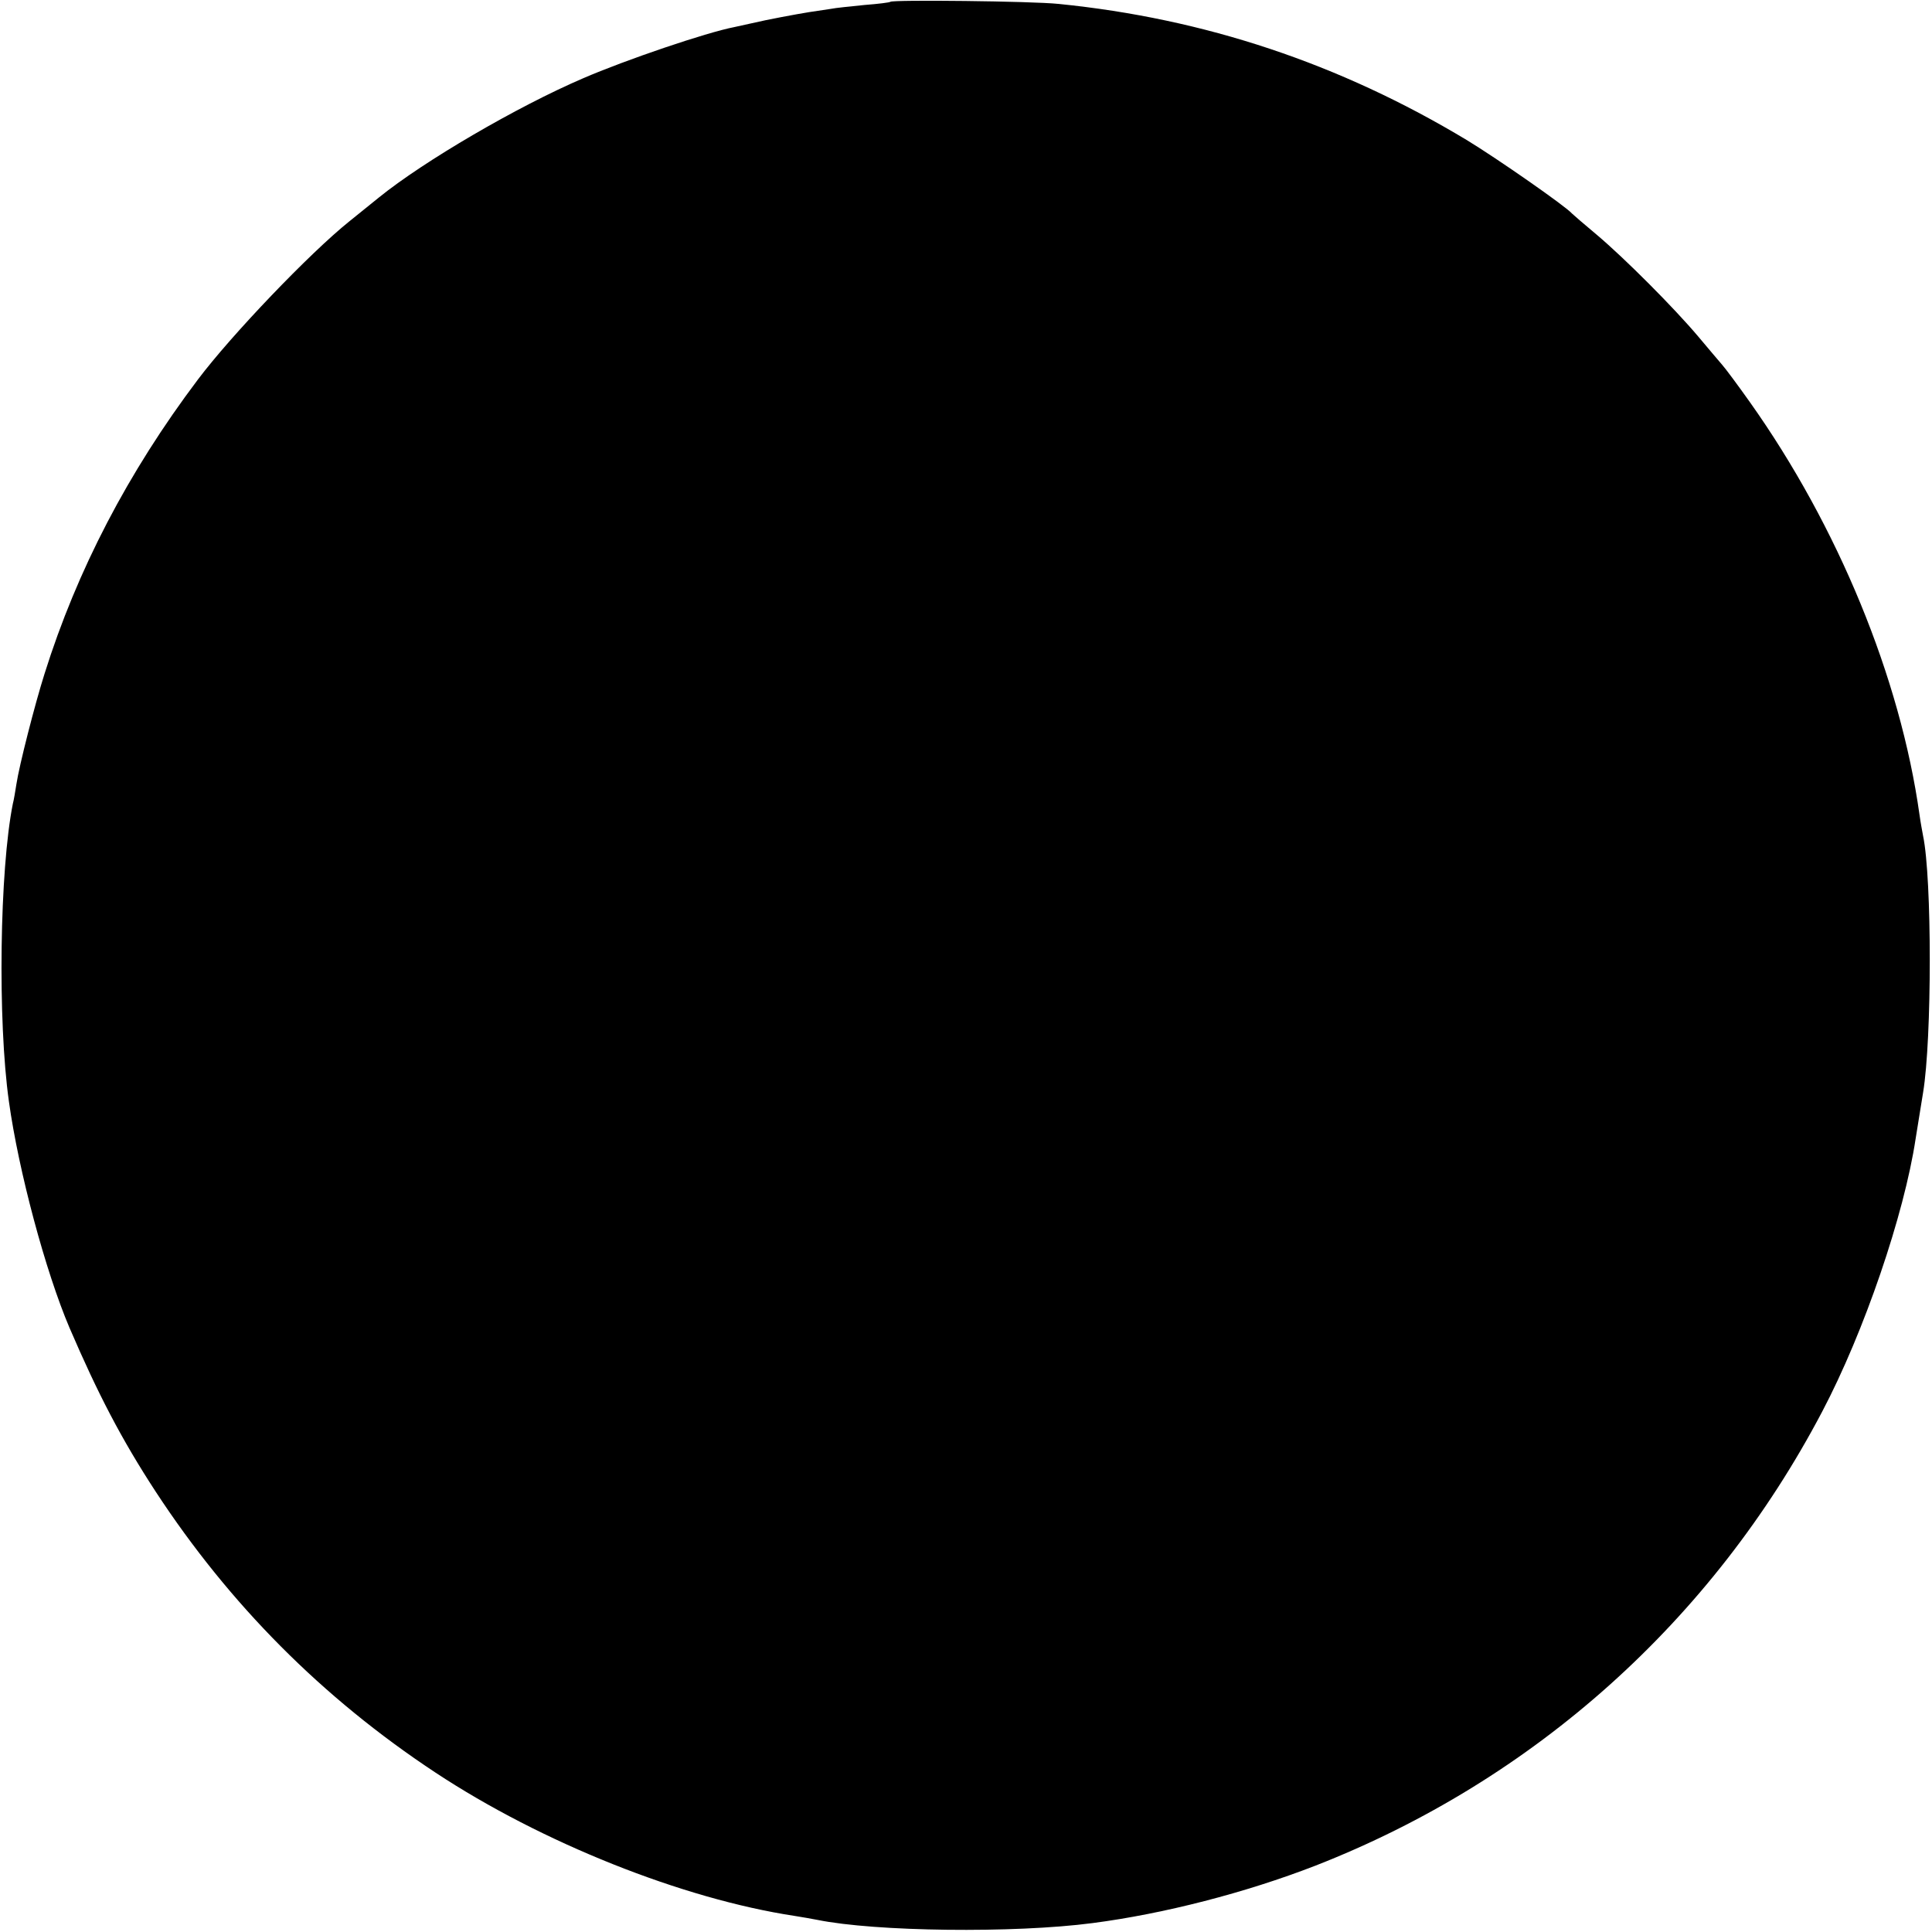
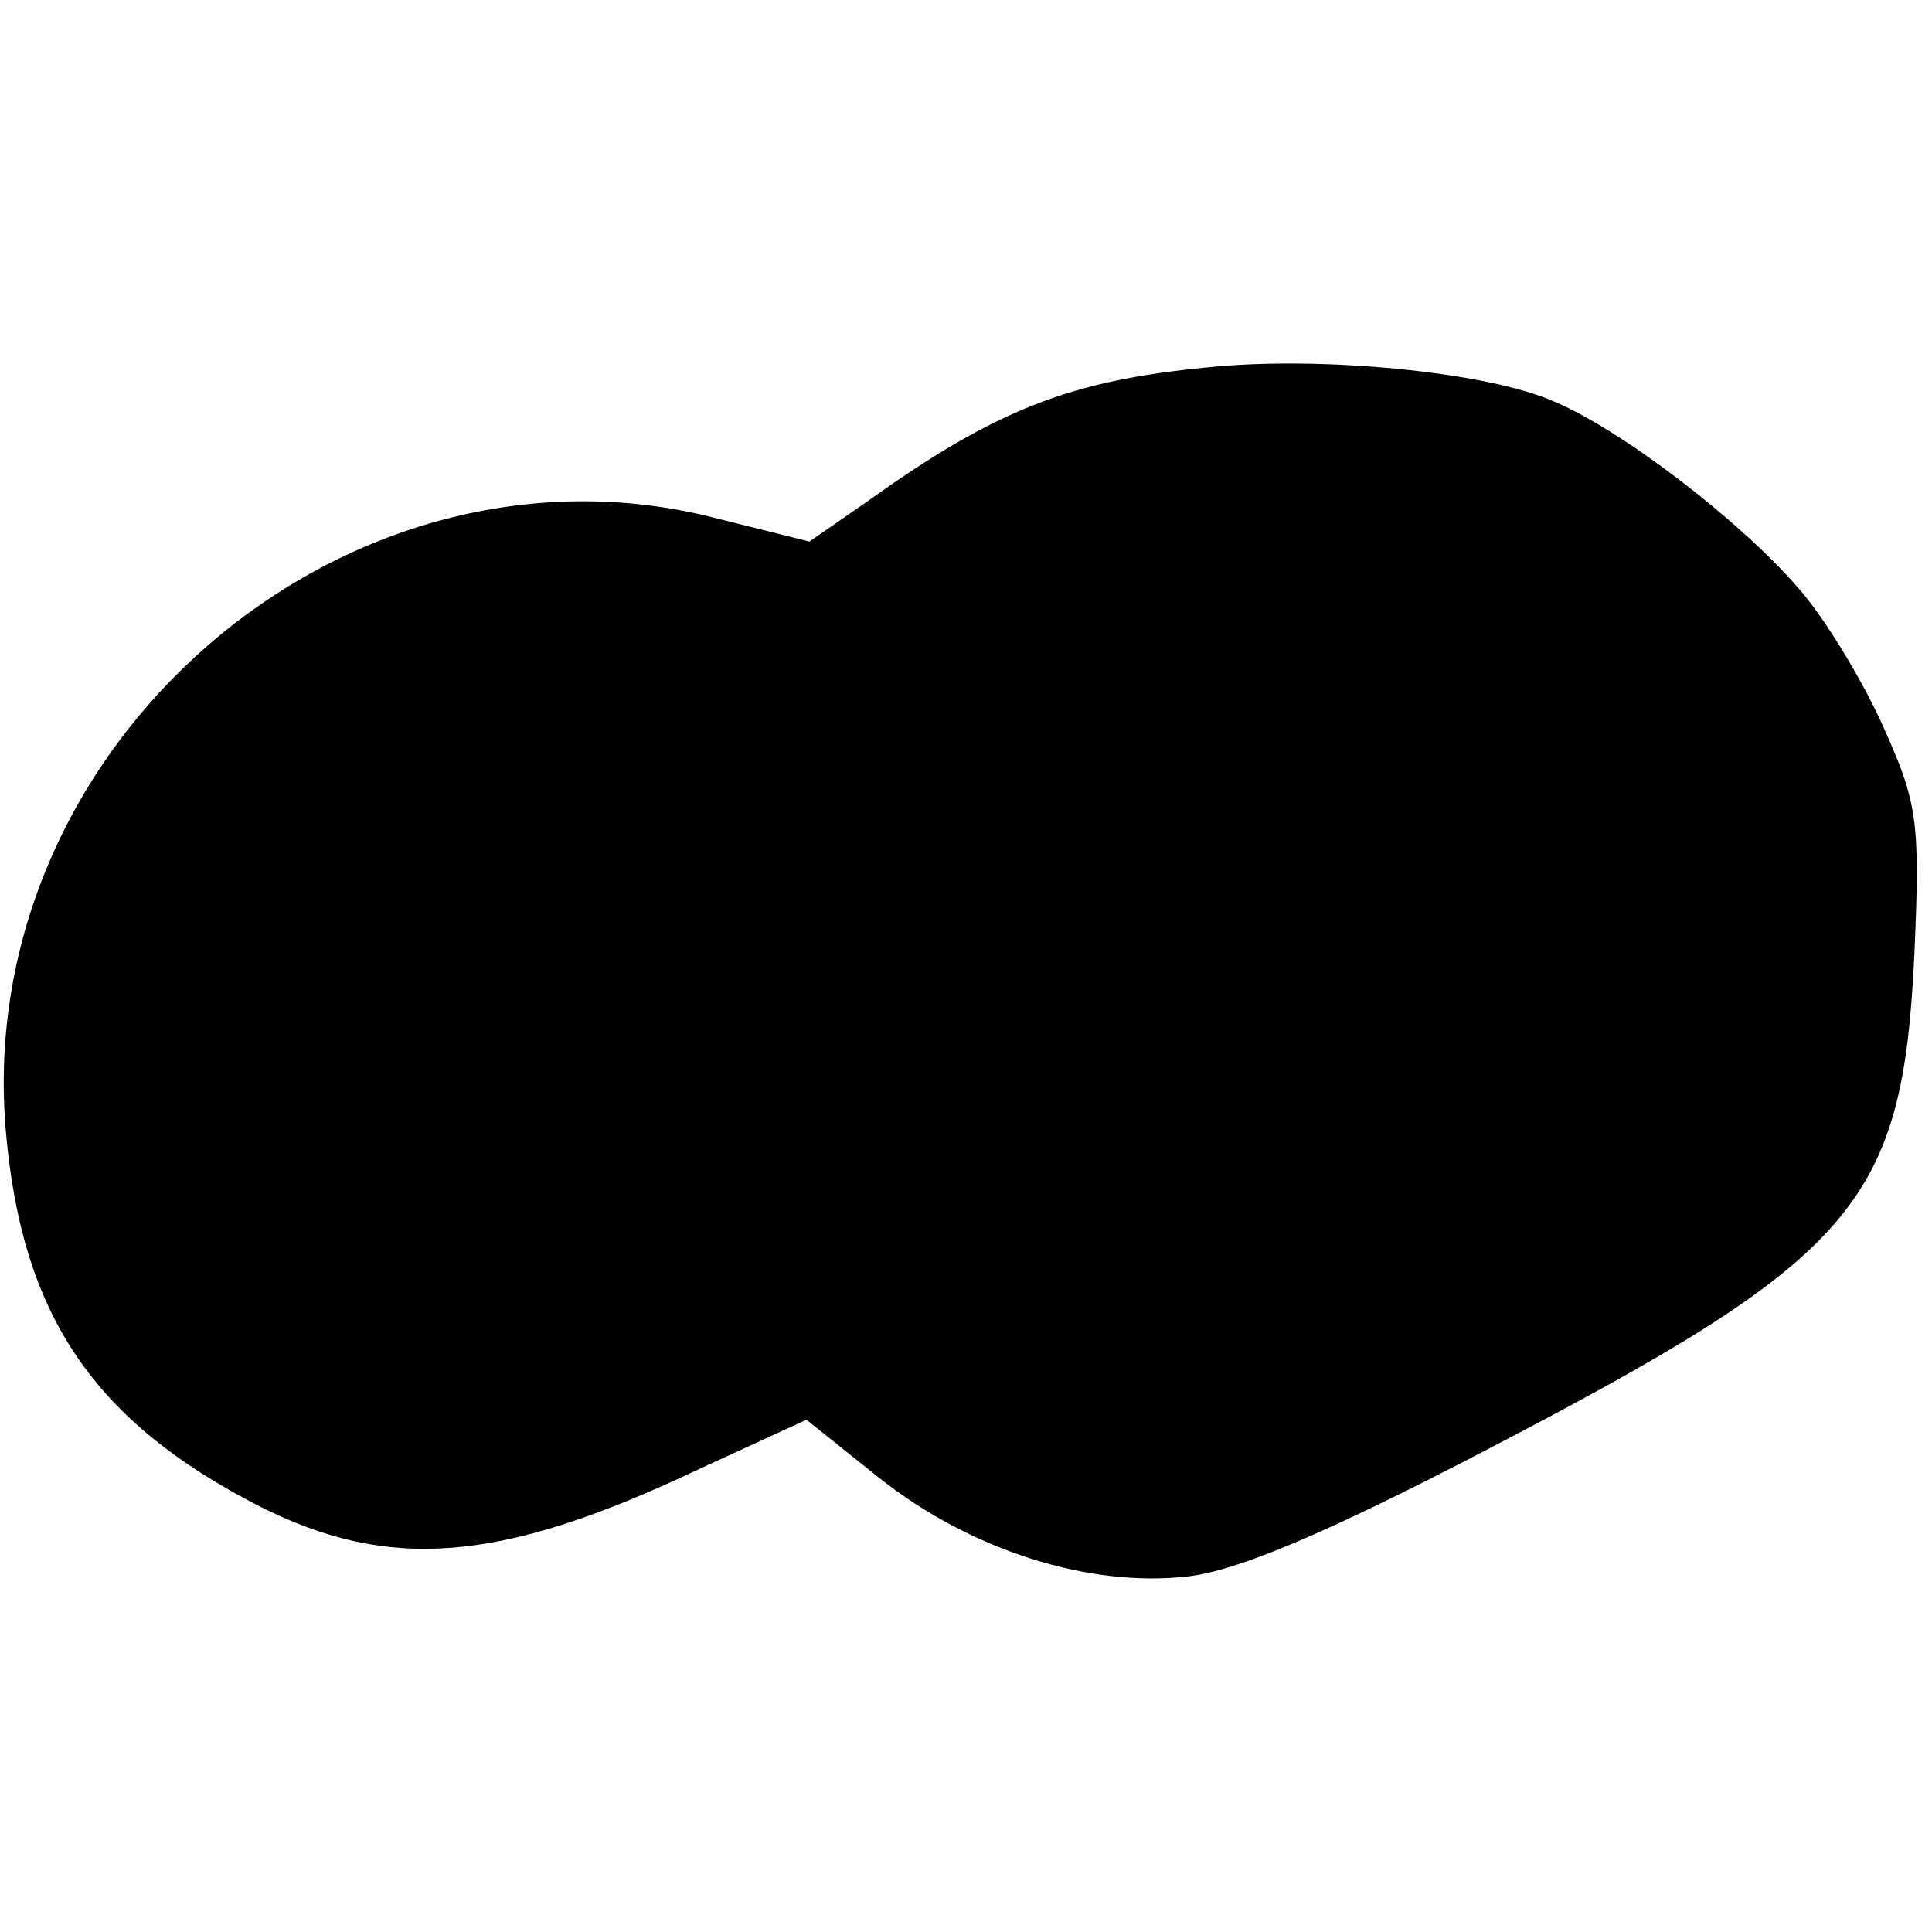
- <svg xmlns="http://www.w3.org/2000/svg" version="1.0" width="542pt" height="542pt" viewBox="0 0 542 542" preserveAspectRatio="xMidYMid meet">
-   <g transform="translate(0,542) scale(0.1,-0.1)" fill="#000000" stroke="none">
-     <path d="M2498 5415 c-2 -2 -34 -6 -73 -9 -38 -4 -81 -8 -95 -11 -14 -2 -41 -6 -60 -9 -37 -6 -118 -21 -160 -31 -14 -3 -36 -8 -50 -11 -78 -15 -305 -92 -425 -144 -184 -79 -446 -232 -572 -334 -10 -8 -47 -38 -83 -67 -111 -89 -331 -319 -425 -444 -196 -260 -339 -535 -430 -825 -27 -85 -71 -257 -79 -310 -3 -19 -7 -44 -10 -55 -37 -185 -43 -608 -11 -835 27 -195 103 -478 170 -635 80 -186 146 -313 242 -460 207 -316 467 -578 785 -788 297 -196 692 -354 1008 -402 19 -3 48 -8 63 -11 162 -33 551 -38 772 -9 200 26 429 85 625 161 614 240 1114 688 1422 1274 118 224 230 553 262 765 7 45 14 85 21 130 25 151 25 601 0 720 -2 11 -7 37 -10 59 -54 385 -229 810 -476 1158 -34 48 -69 95 -78 105 -9 10 -38 45 -66 78 -70 83 -208 221 -285 286 -36 30 -67 57 -70 60 -17 20 -211 155 -295 206 -357 215 -736 341 -1145 382 -77 8 -465 12 -472 6z" />
+ <svg xmlns="http://www.w3.org/2000/svg" version="1.0" width="132pt" height="132pt" viewBox="0 0 132 132" preserveAspectRatio="xMidYMid meet">
+   <g transform="translate(0,132) scale(0.1,-0.1)" fill="#000000" stroke="none">
+     <path d="M825 1069 c-94 -9 -145 -29 -233 -92 l-39 -27 -64 16 c-253 65 -508 -155 -485 -419 11 -126 60 -198 173 -256 89 -45 165 -39 300 25 l74 34 50 -40 c62 -49 143 -75 211 -67 34 4 95 30 199 84 258 134 289 170 297 342 4 91 2 103 -22 156 -14 31 -40 74 -58 94 -40 46 -121 108 -167 127 -46 20 -159 31 -236 23z" />
  </g>
</svg>
